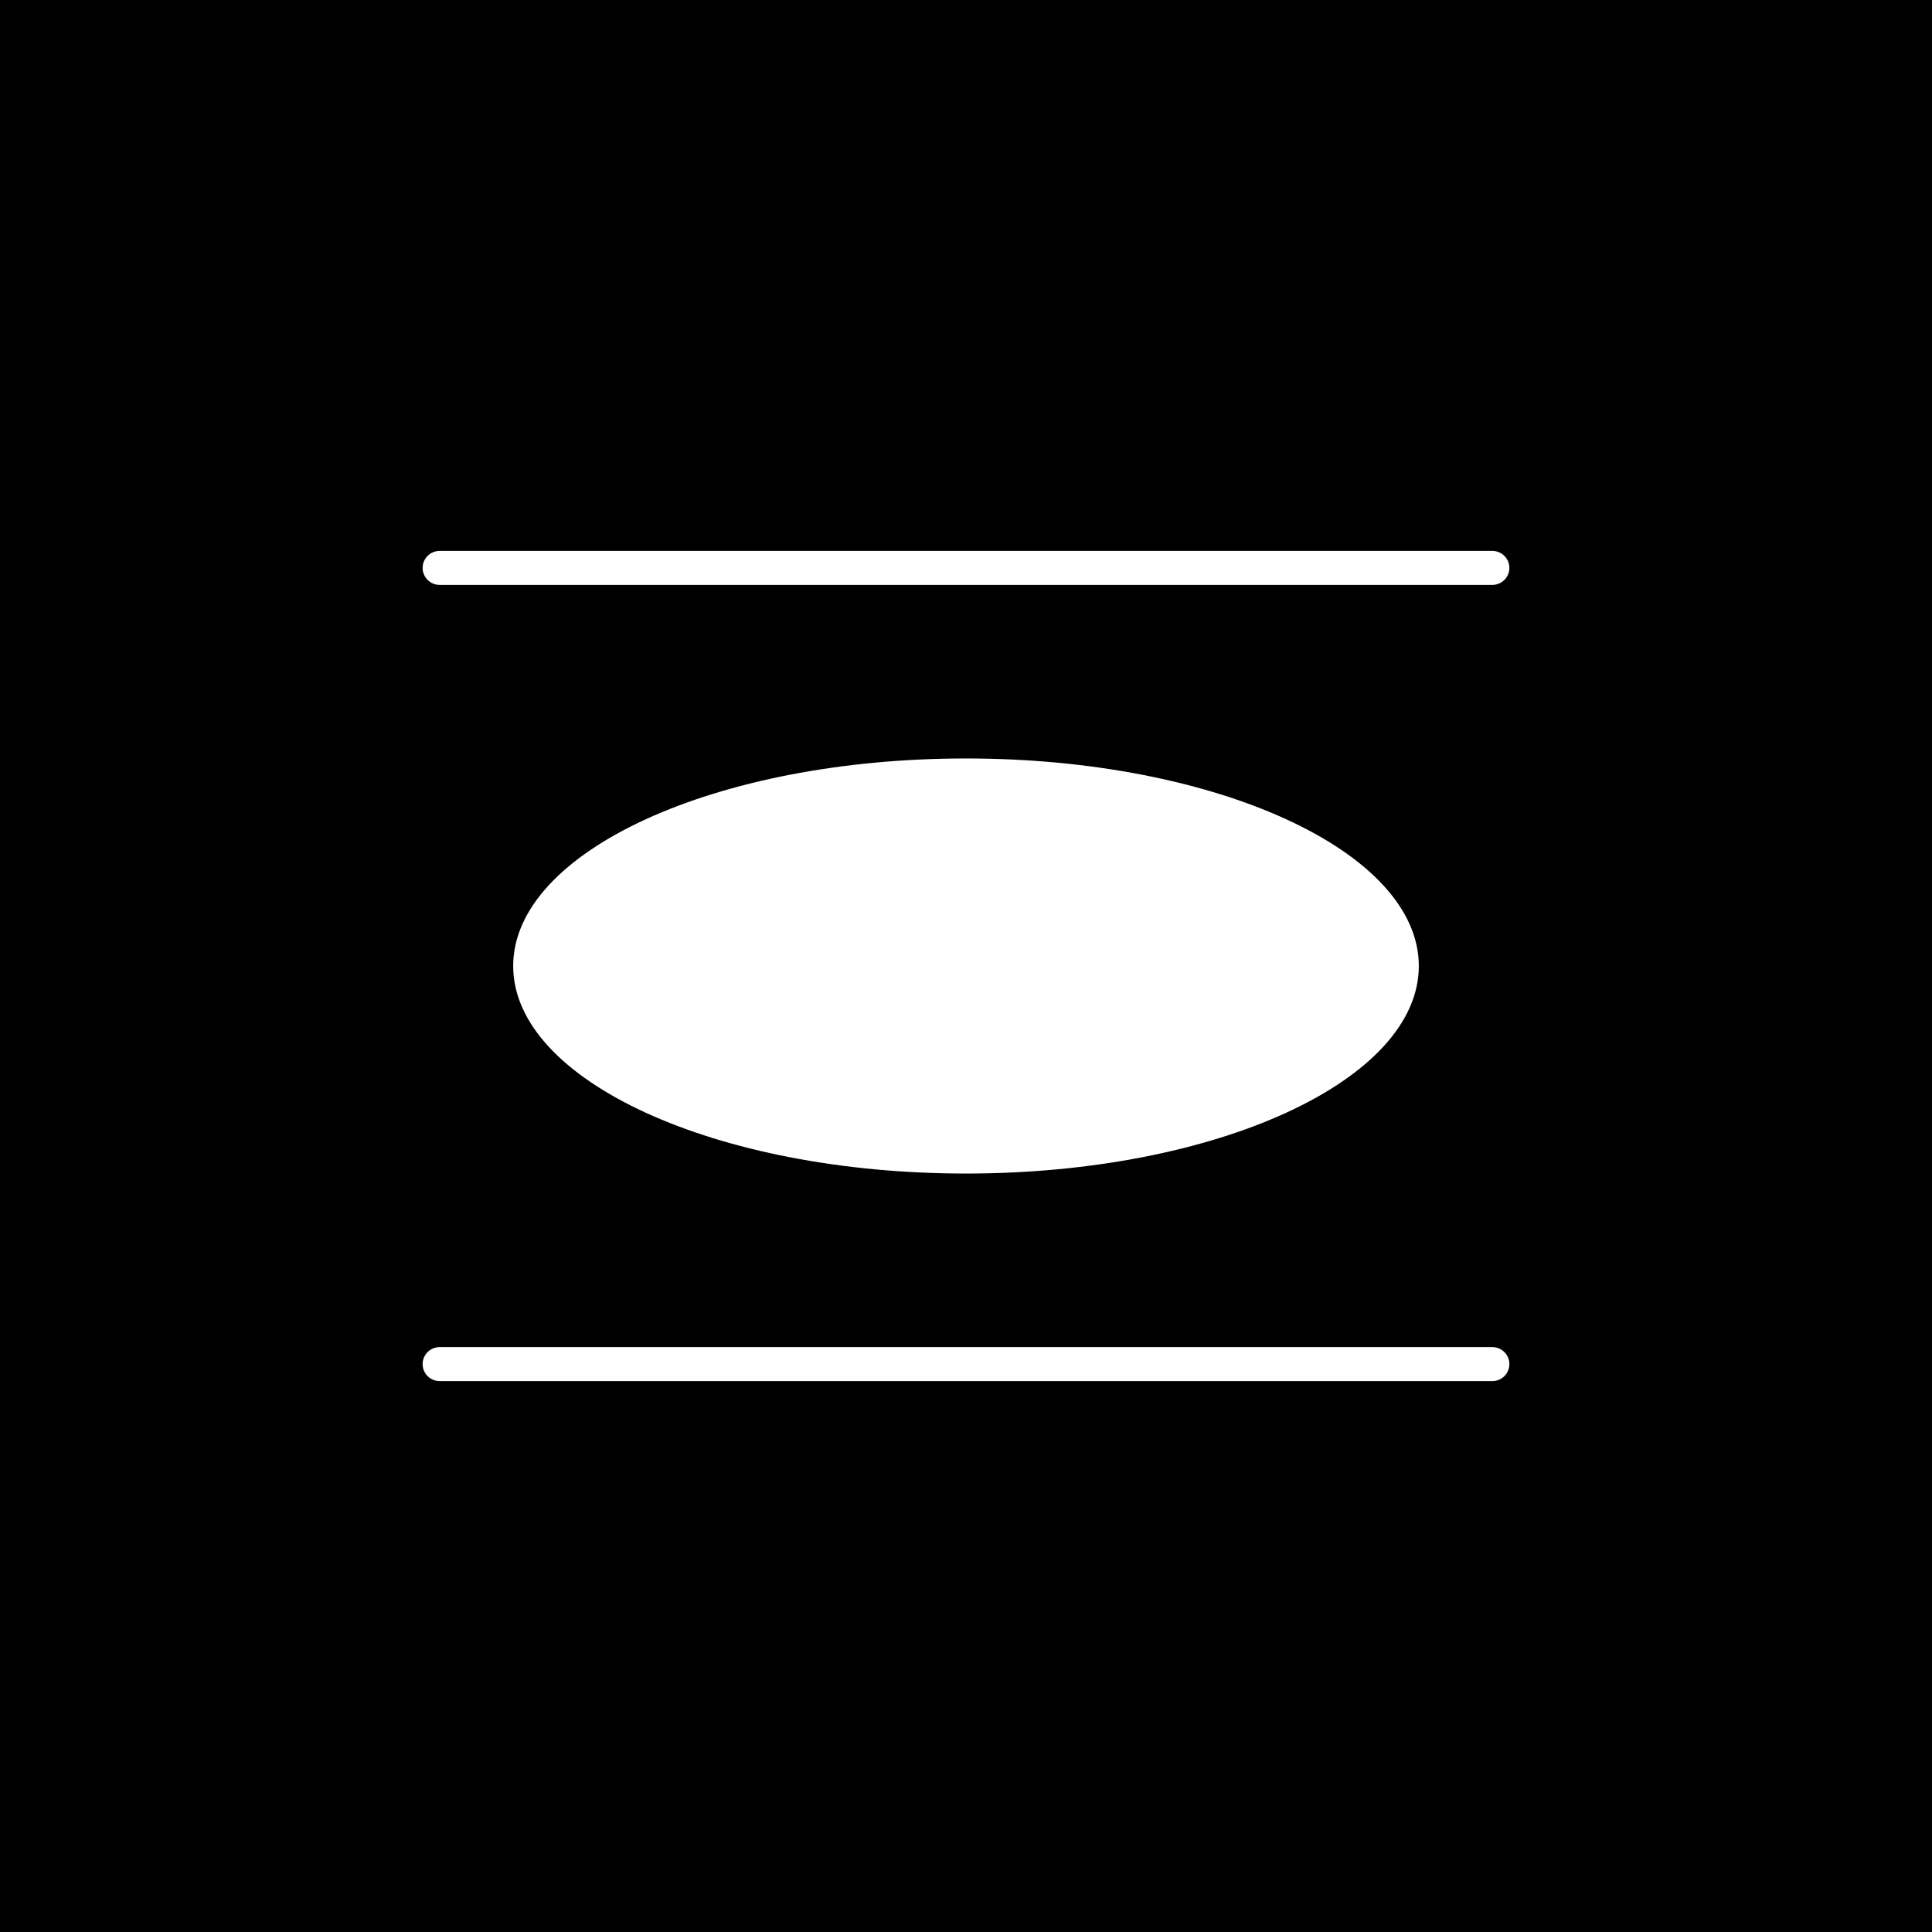
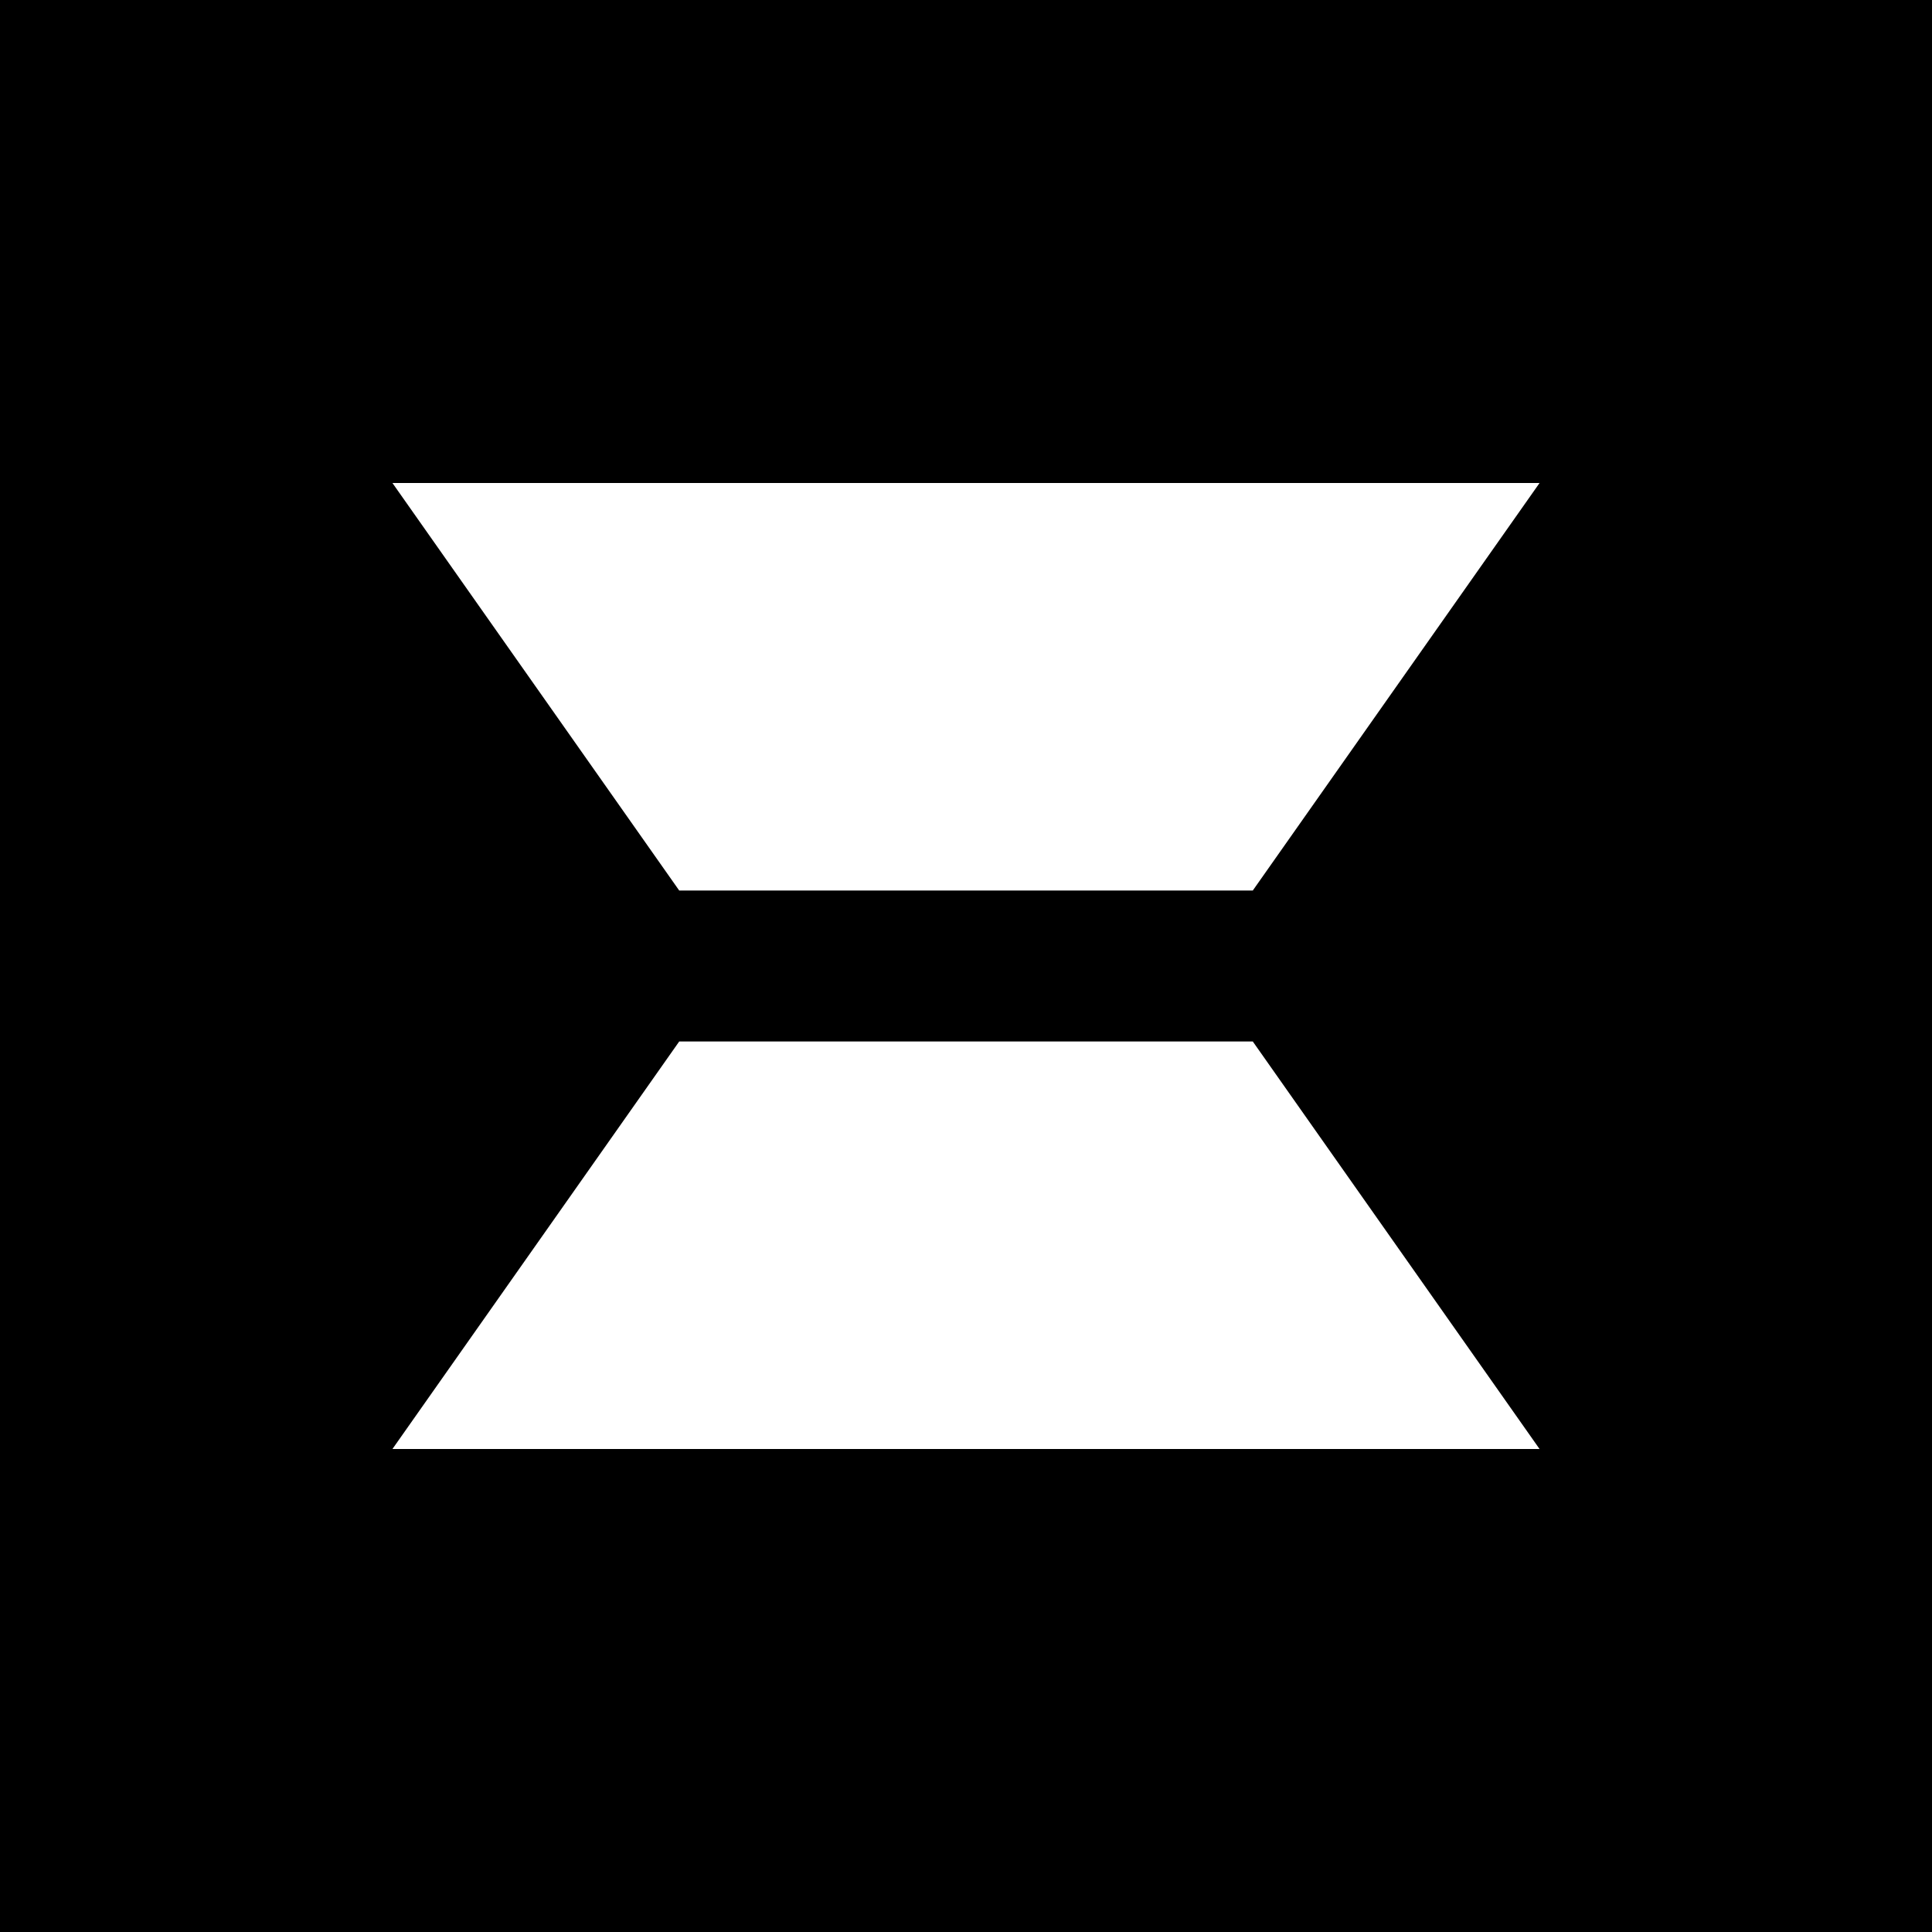
<svg xmlns="http://www.w3.org/2000/svg" width="512" height="512" viewBox="0 0 512 512">
  <rect width="512" height="512" fill="#000000" />
  <g transform="translate(256 256) scale(1) translate(-256 -256)">
-     <rect x="112" y="146" width="288" height="9" rx="4.5" fill="#FFFFFF" />
-     <ellipse cx="256" cy="256" rx="120" ry="55" fill="#FFFFFF" />
-     <rect x="112" y="357" width="288" height="9" rx="4.5" fill="#FFFFFF" />
+     <path d="M104 128 H408 L332 236 H180 Z" fill="#FFFFFF" />
+     <path d="M104 384 H408 L332 276 H180 Z" fill="#FFFFFF" />
  </g>
</svg>
